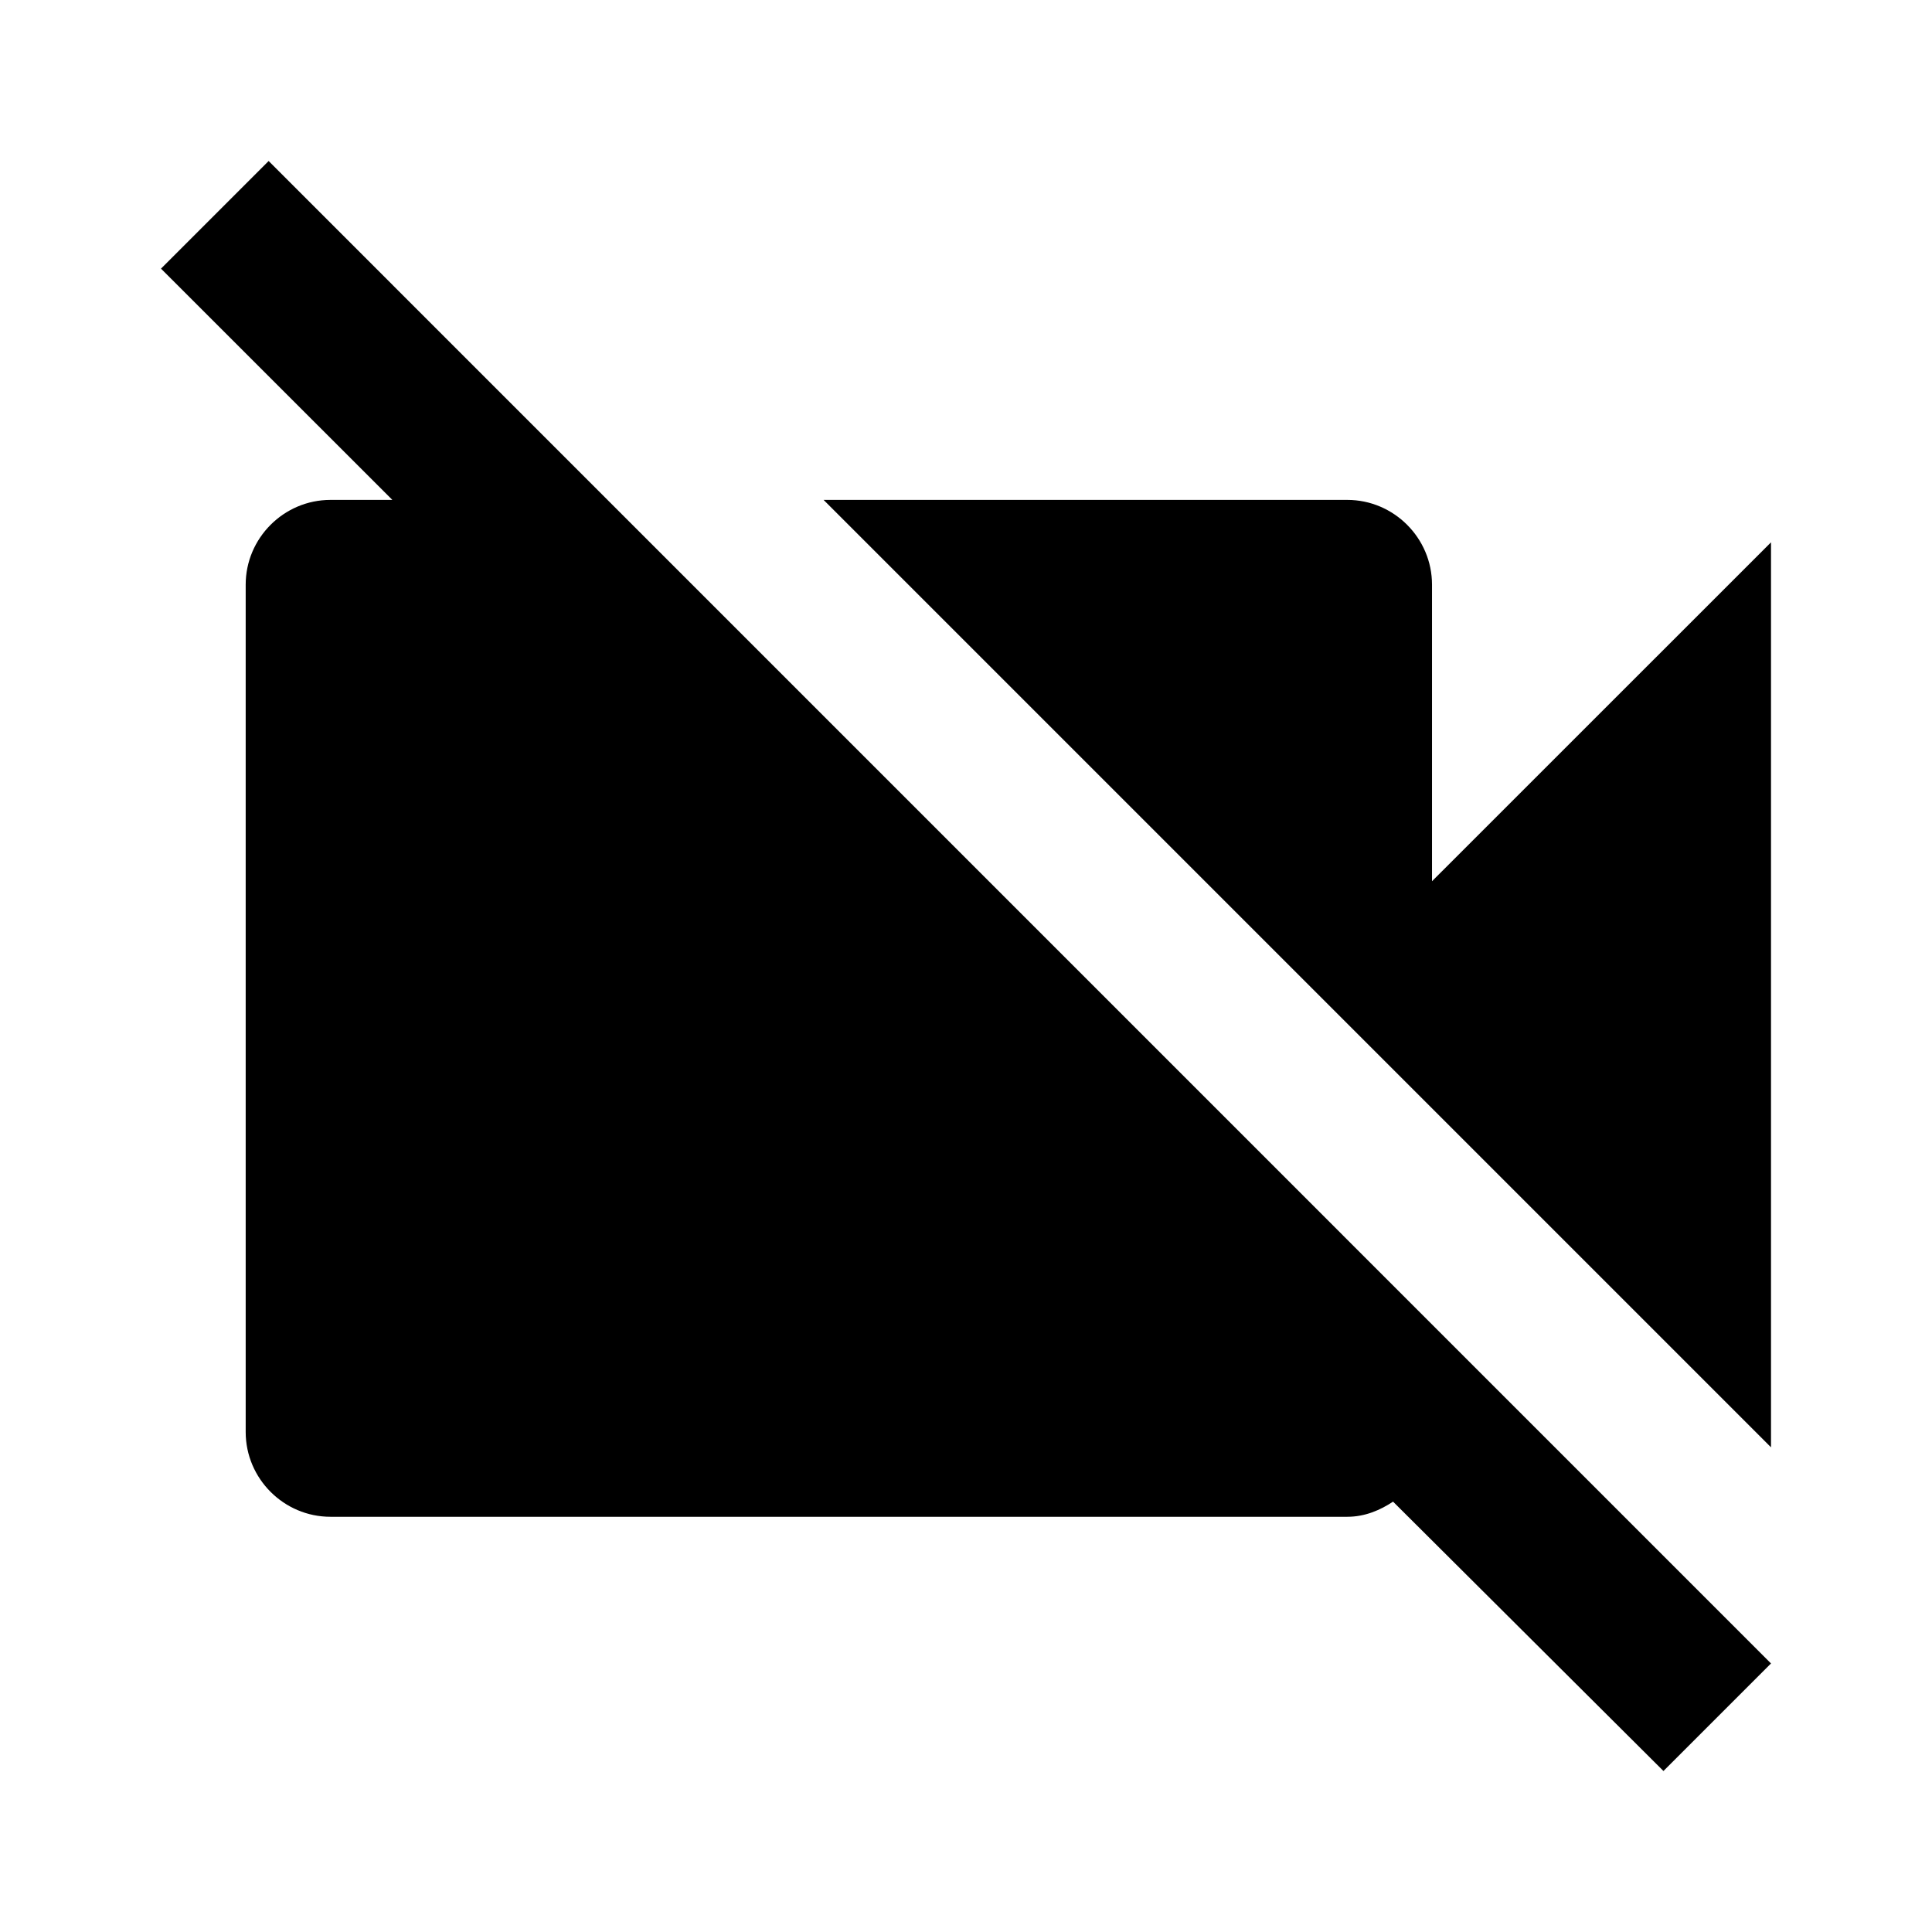
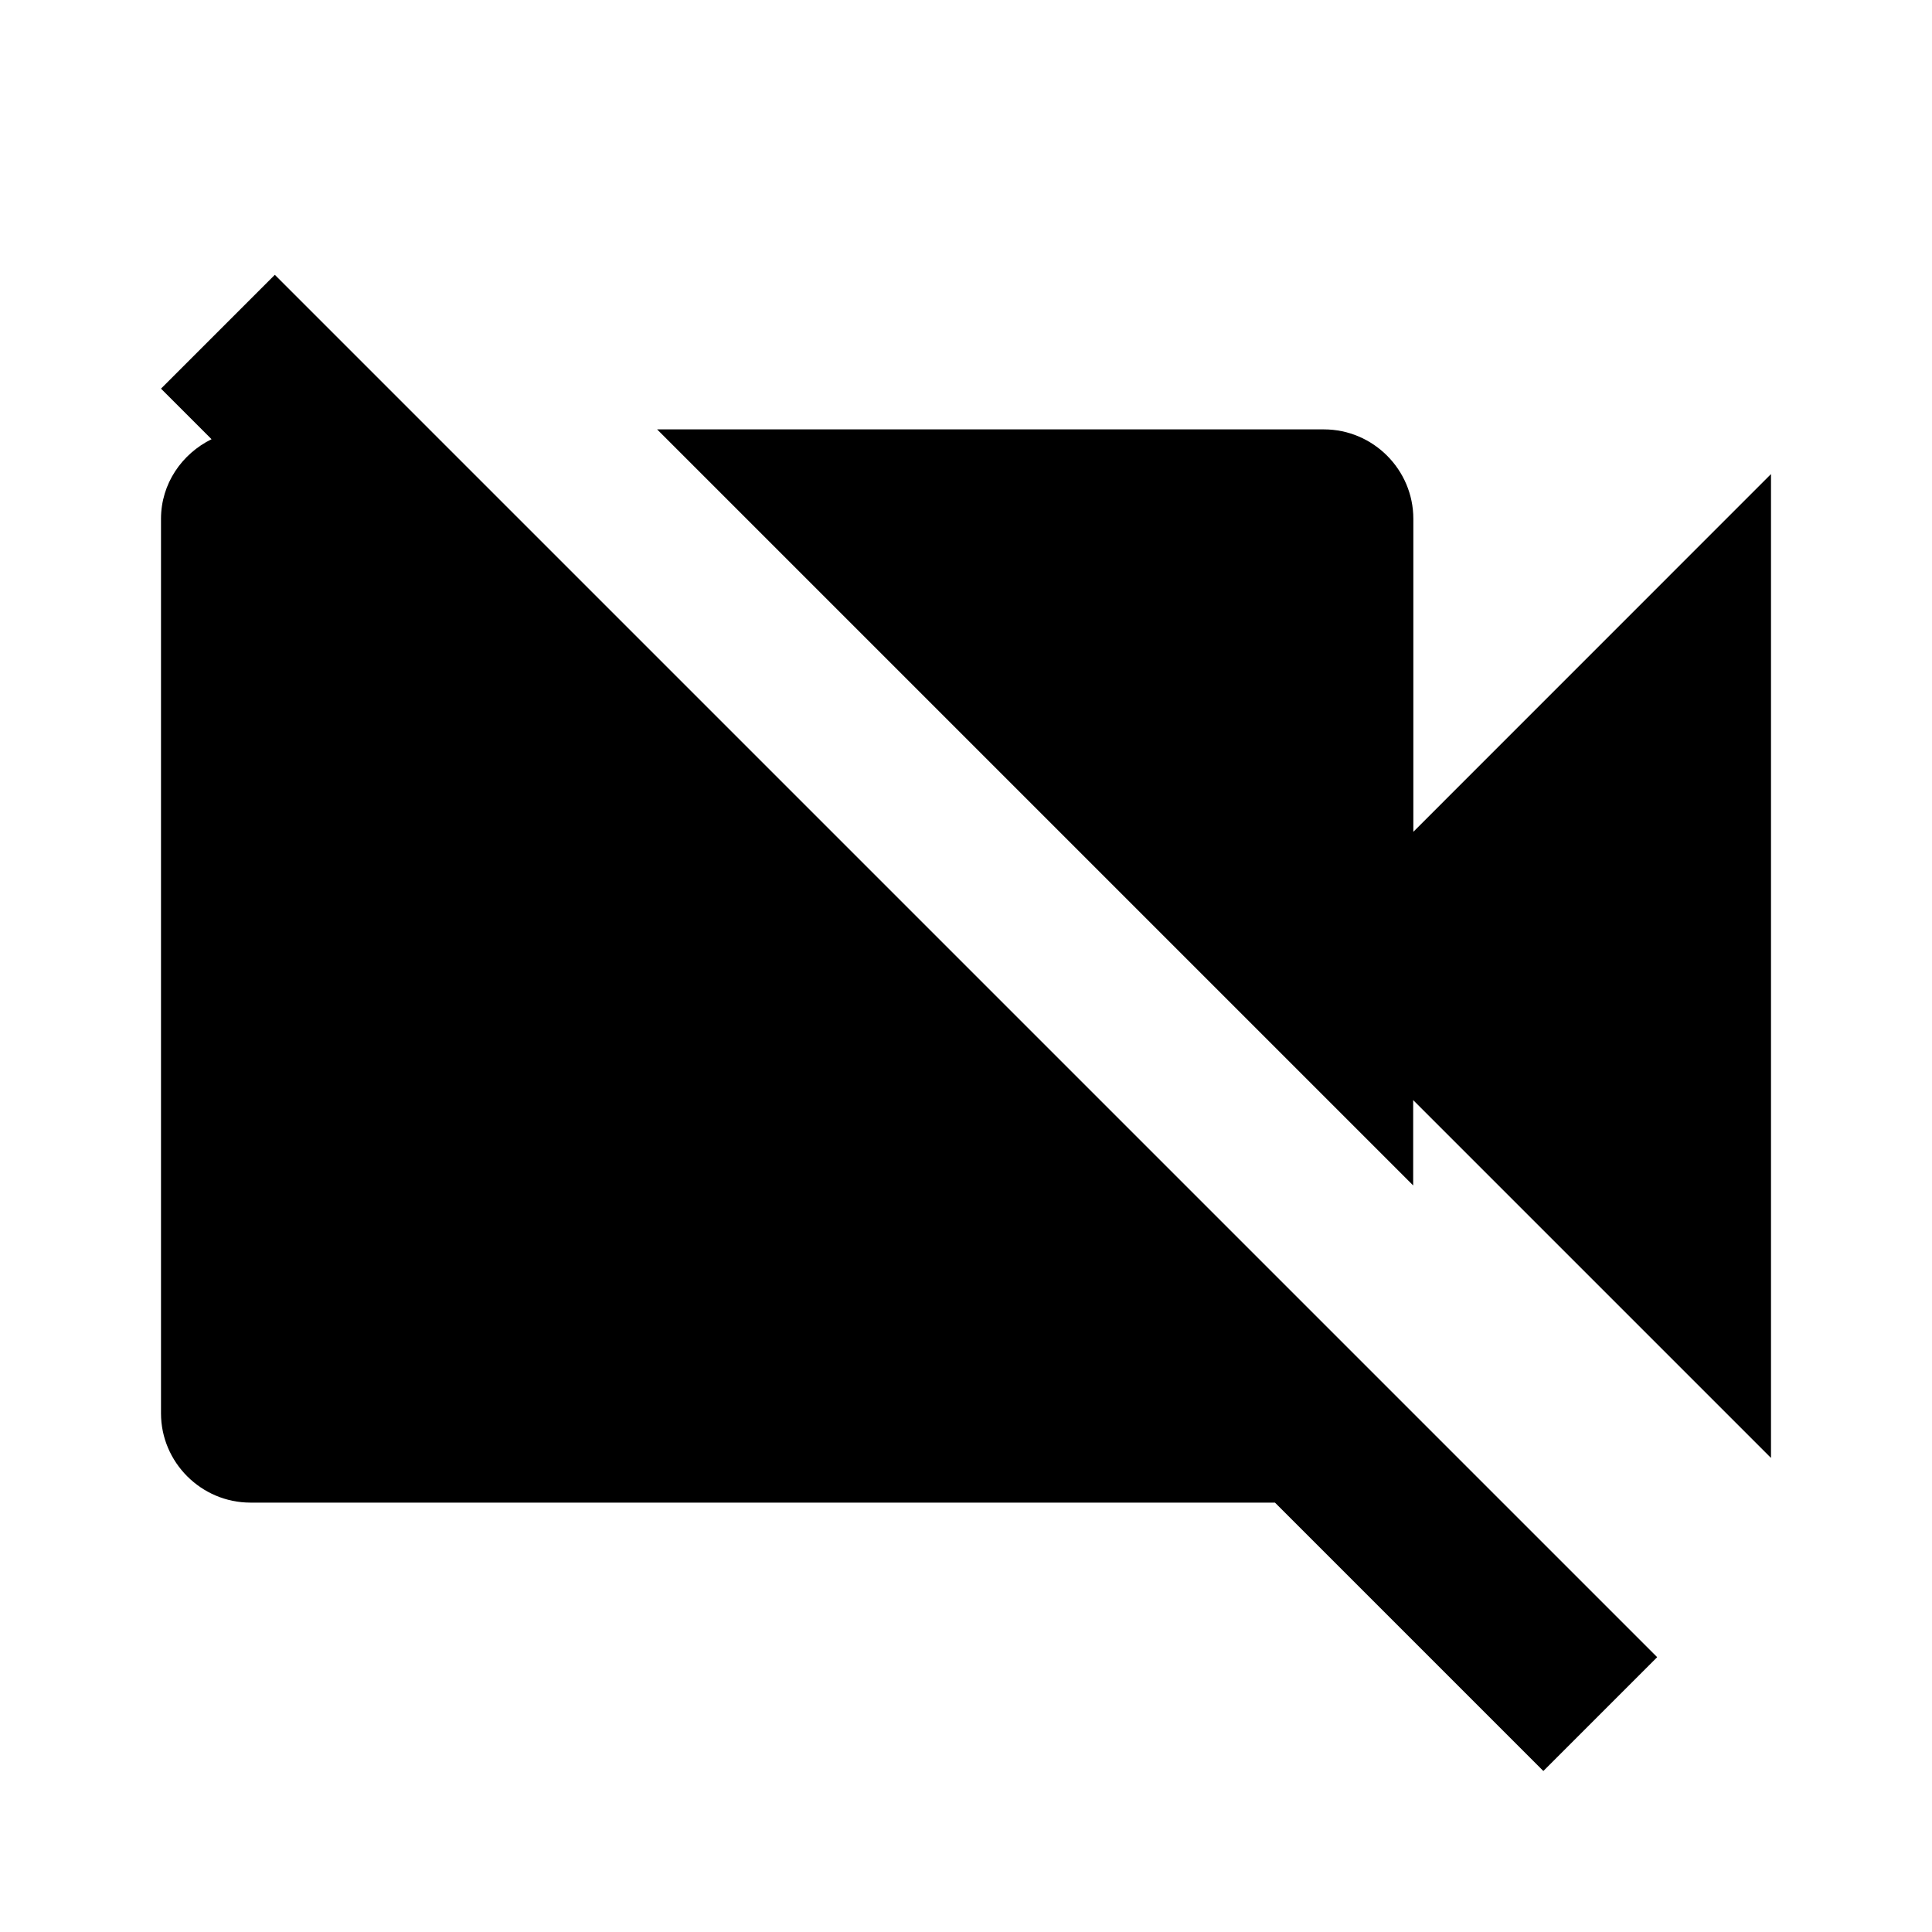
<svg xmlns="http://www.w3.org/2000/svg" version="1.1" id="master" x="0px" y="0px" width="24px" height="24px" viewBox="0 0 24 24" enable-background="new 0 0 24 24" xml:space="preserve">
  <rect fill="none" width="24" height="24" />
-   <path d="M22,6.737l-4.211,4.21V7.263c0-0.579-0.474-1.053-1.052-1.053h-6.506L22,17.979V6.737z M3.337,2L2,3.337L4.874,6.21H4.105  c-0.579,0-1.053,0.474-1.053,1.053v10.526c0,0.579,0.474,1.053,1.053,1.053h12.632c0.221,0,0.411-0.084,0.568-0.188L20.664,22  L22,20.664L3.337,2z" />
+   <path d="M22,5.889v12.222l-4.445-4.445v1.06L8.163,5.334h8.283c0.611,0,1.111,0.5,1.111,1.111v3.888L22,5.889z M5.334,5.334  L5.334,5.334l-1.92-1.92L2,4.828l0.628,0.628C2.26,5.637,2,6.008,2,6.445v11.112c0,0.609,0.5,1.109,1.111,1.109h12.727L19.172,22  l1.414-1.414L10.074,10.074L5.334,5.334z" />
</svg>
